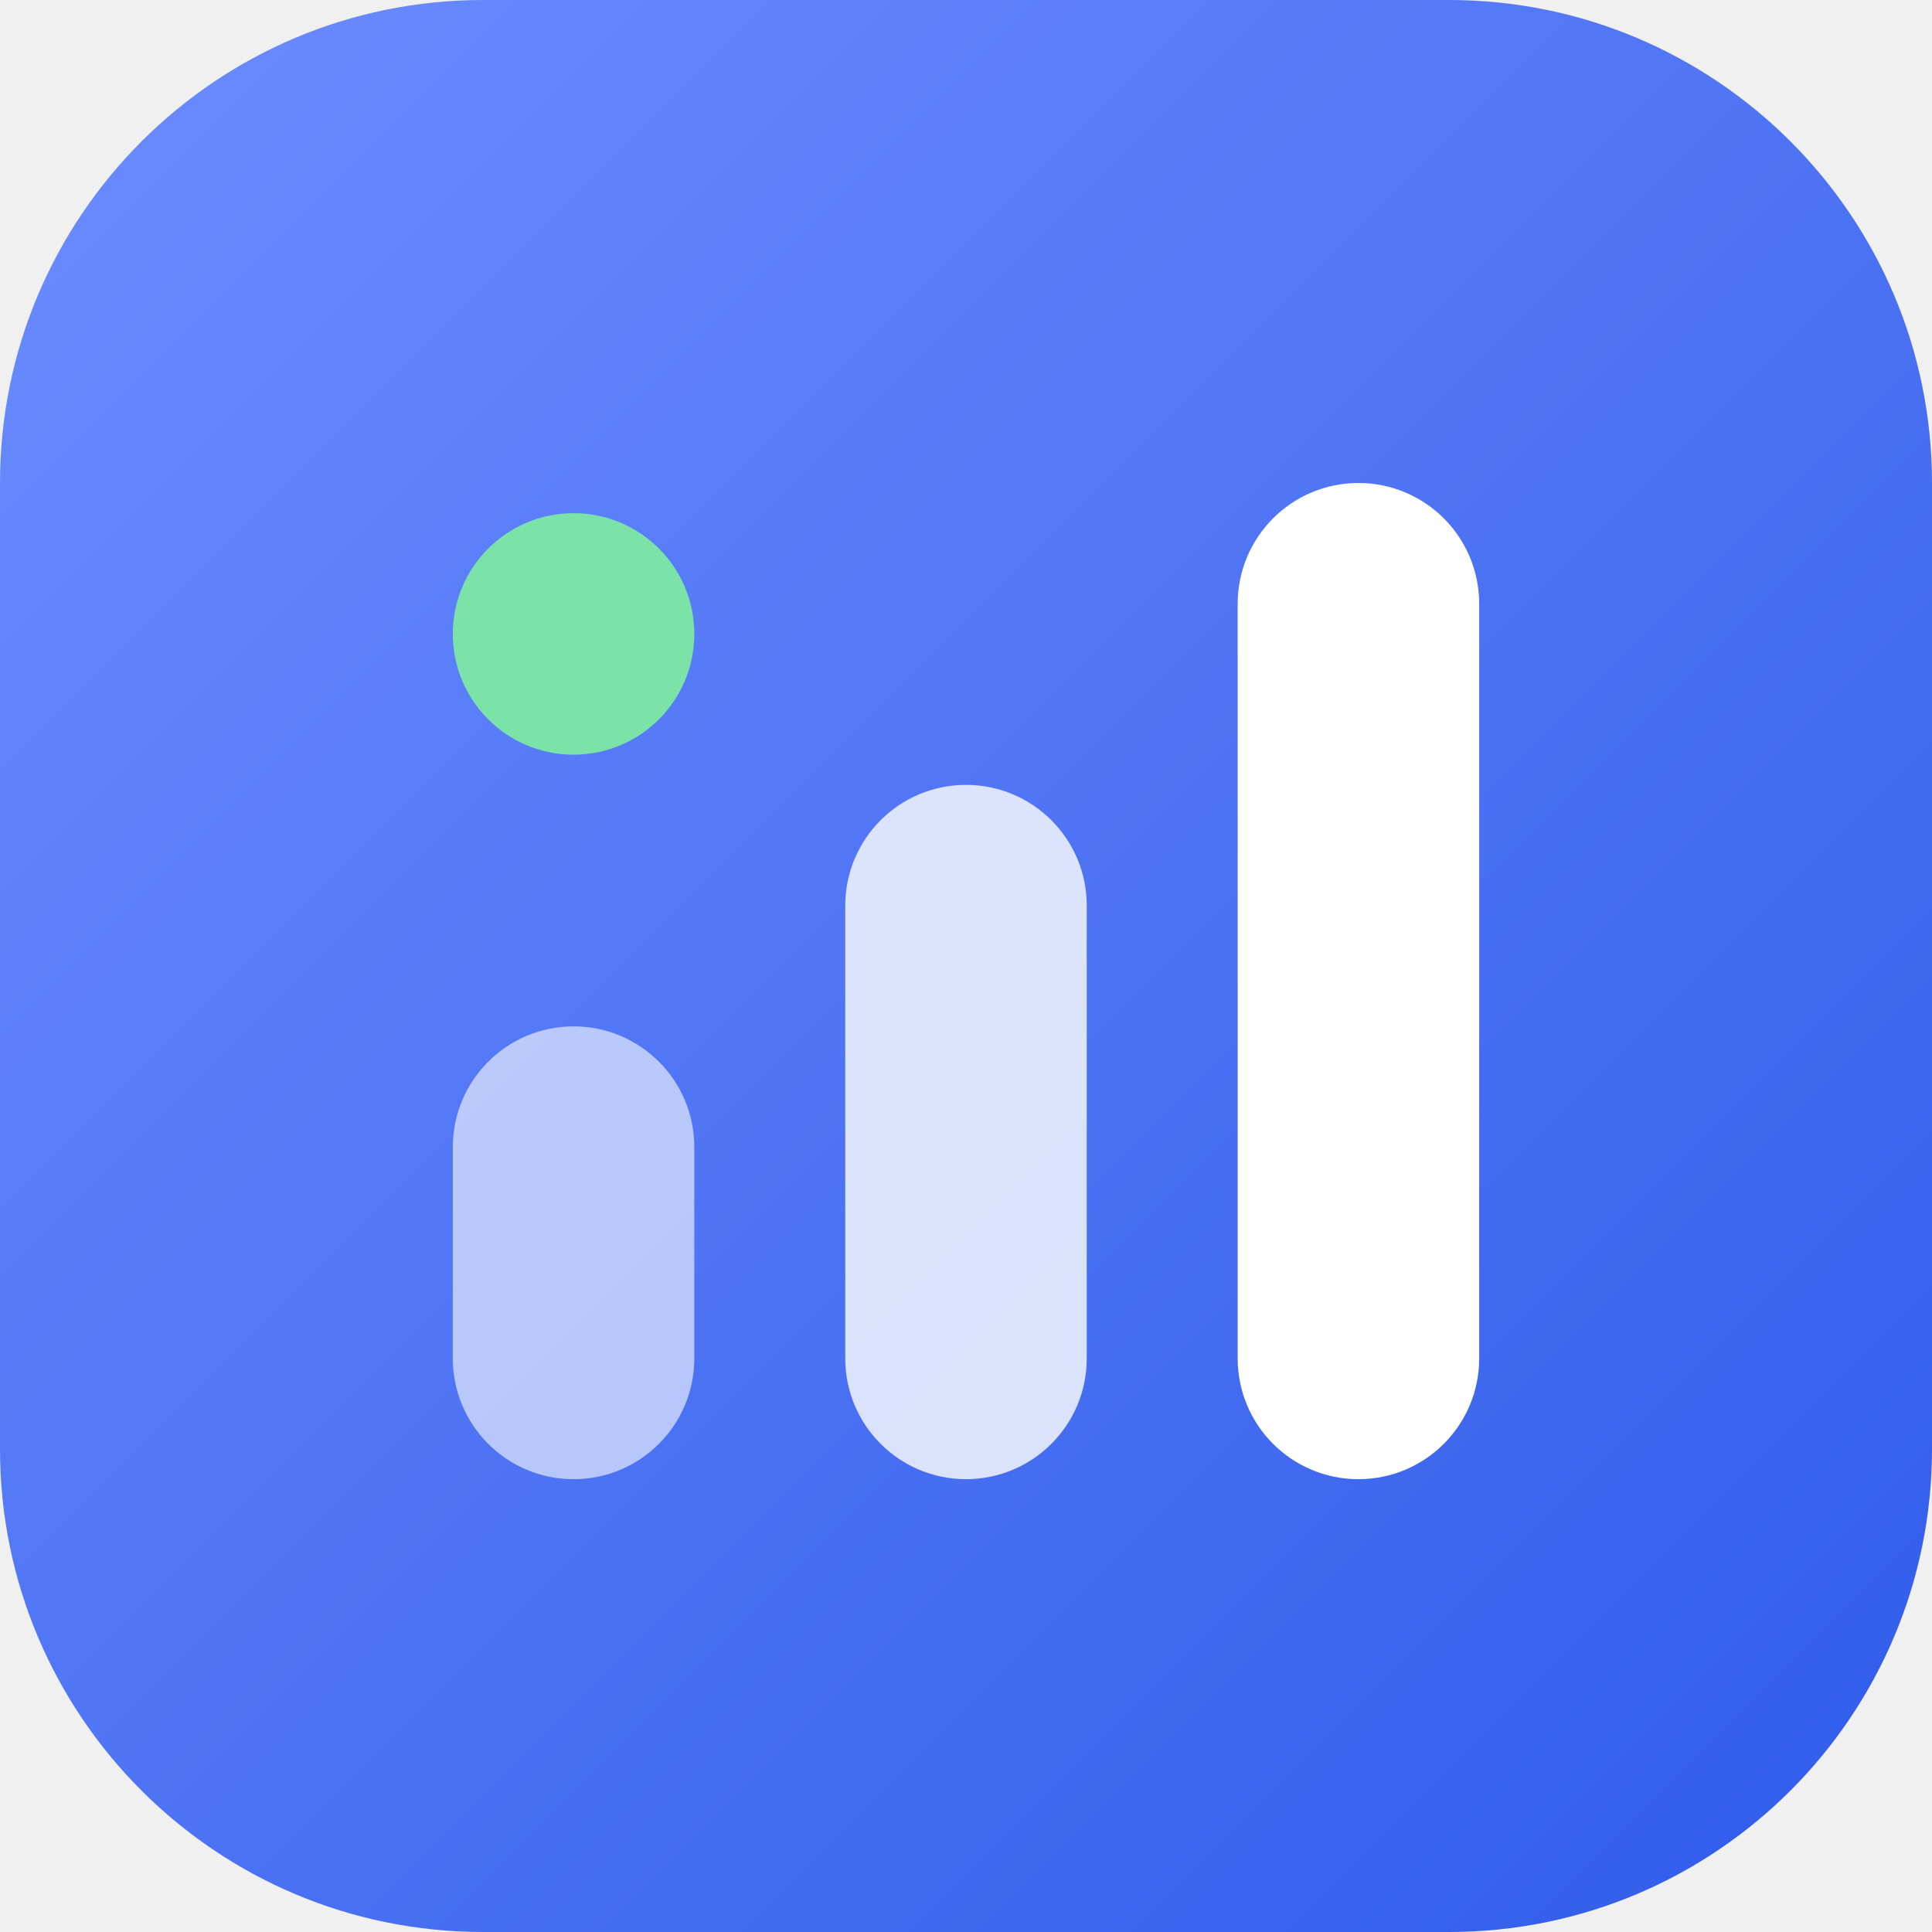
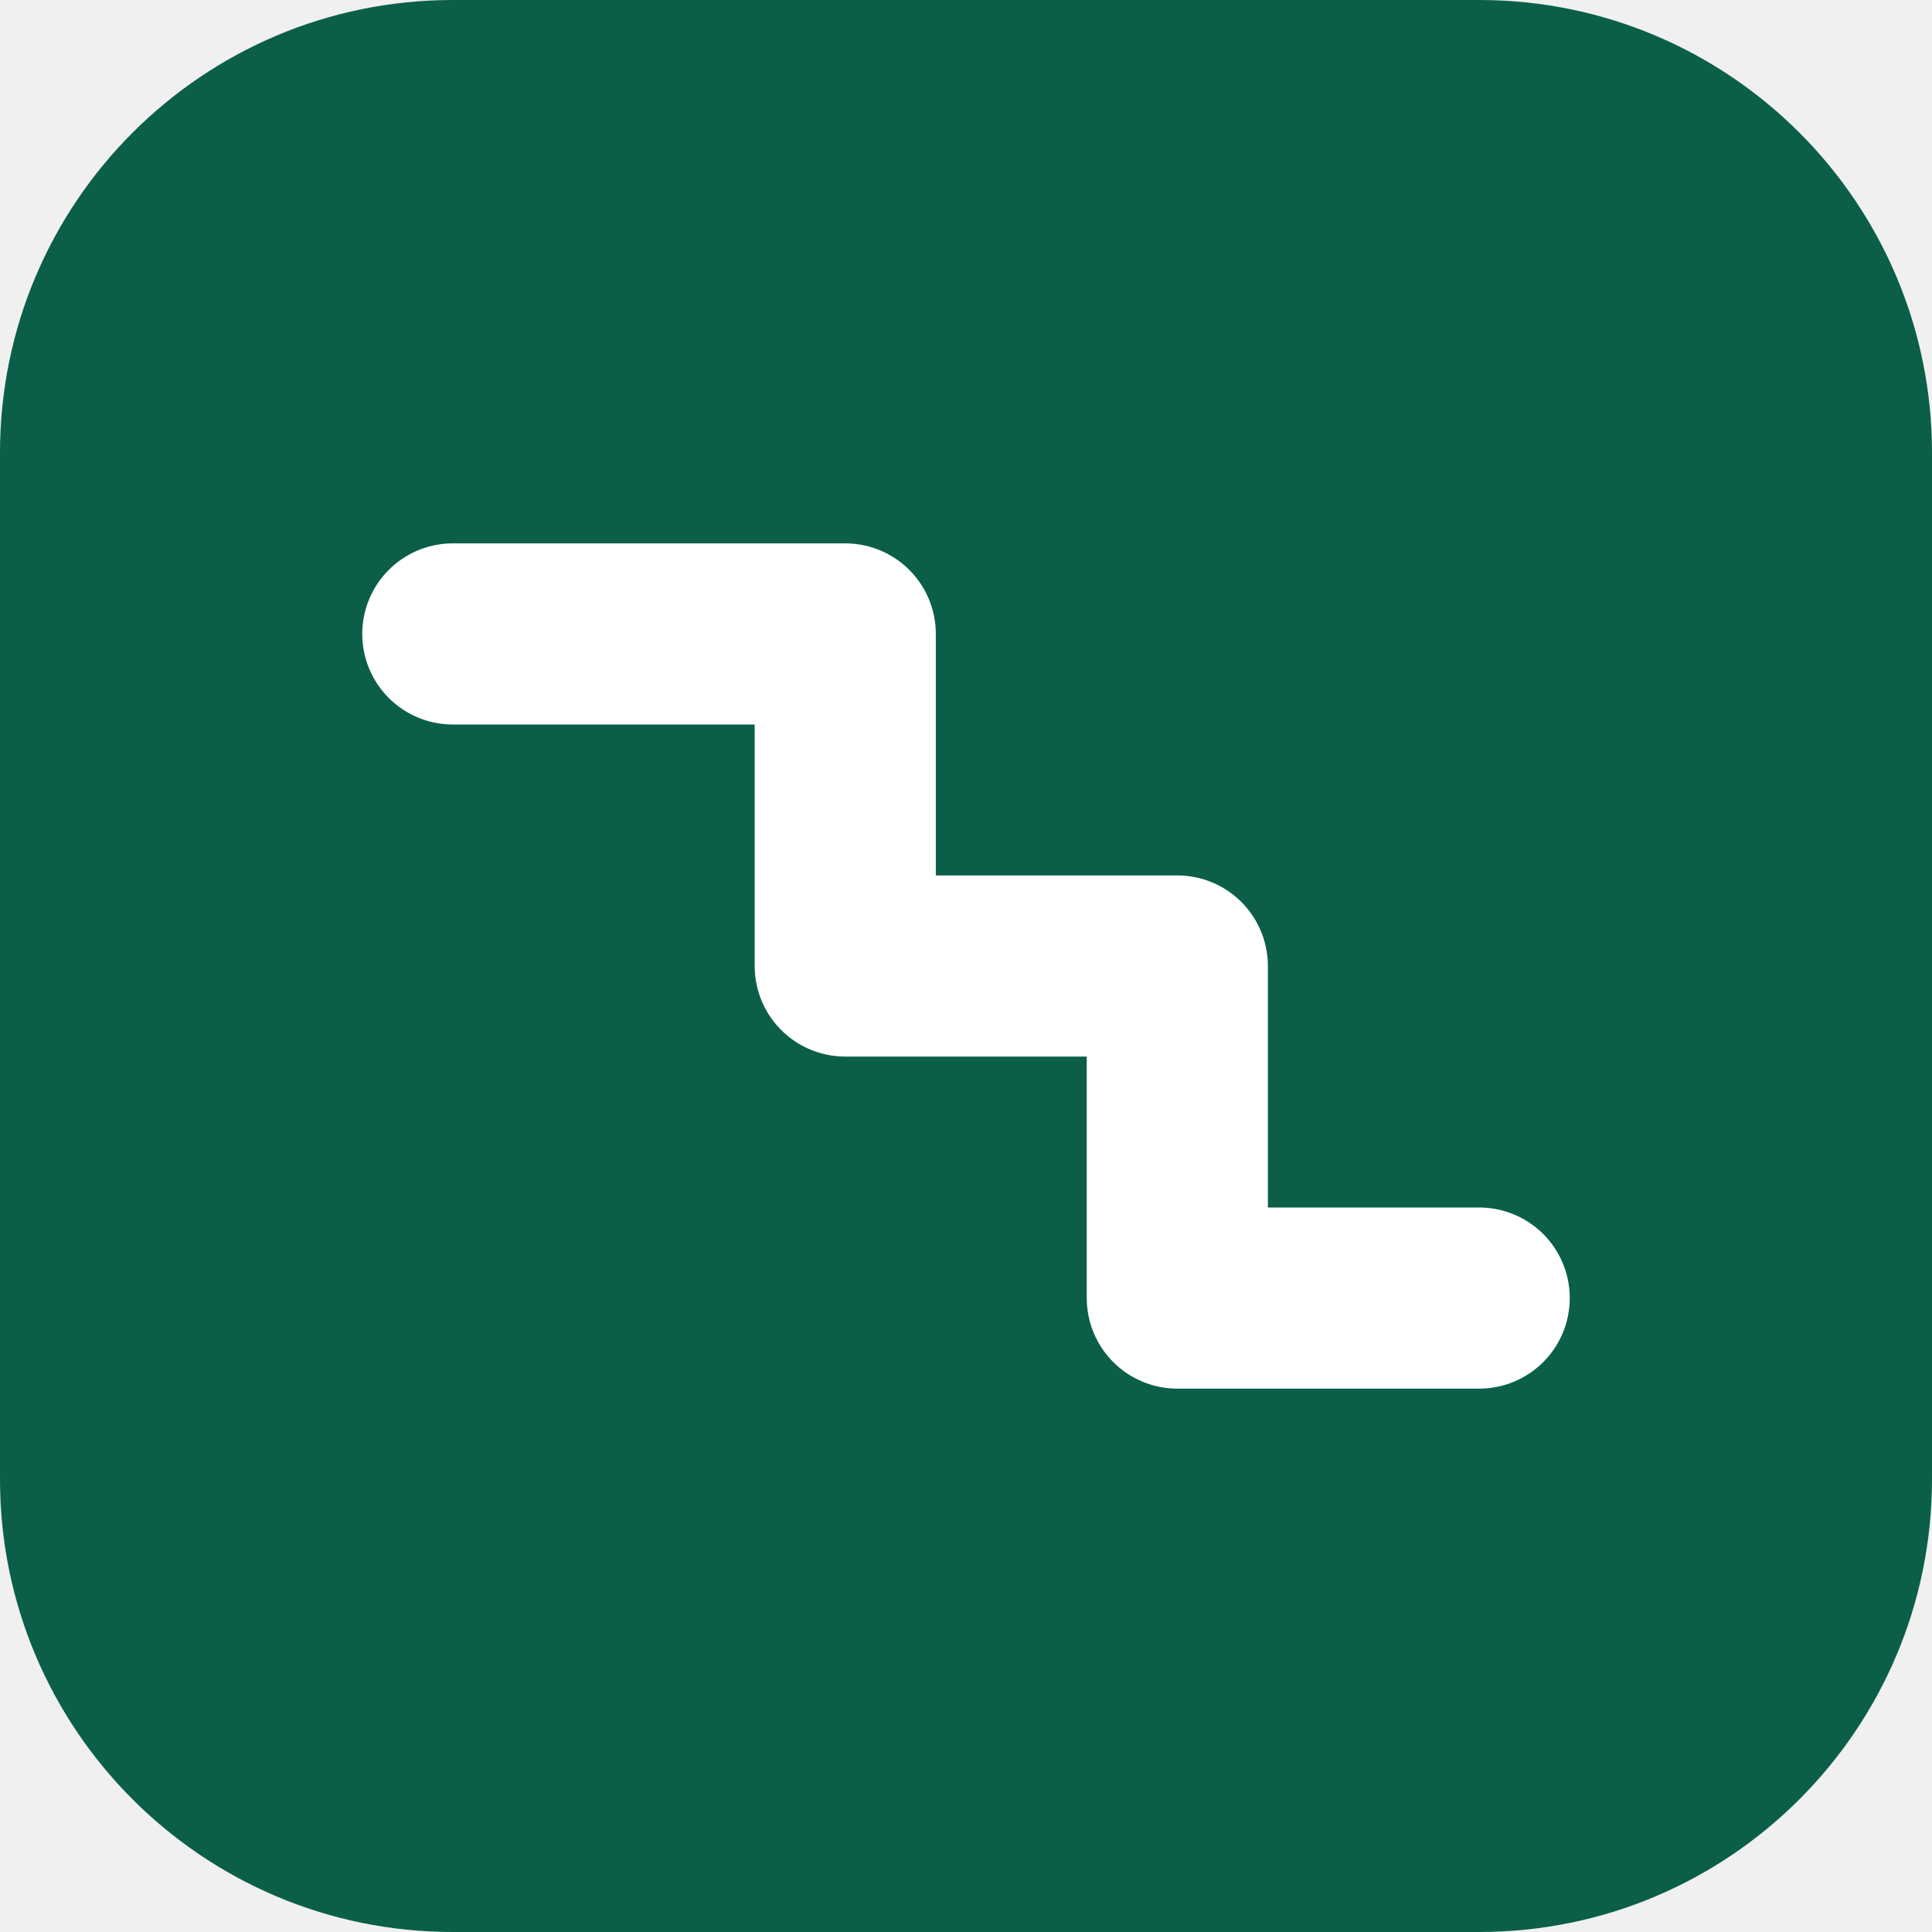
<svg xmlns="http://www.w3.org/2000/svg" viewBox="0 0 64 64">
-   <defs>
-     <linearGradient id="a" x1="0" y1="0" x2="1" y2="1">
-       <stop offset="0" stop-color="#6d8dff" />
-       <stop offset="1" stop-color="#2f5bea" />
-     </linearGradient>
-   </defs>
-   <rect width="64" height="64" rx="16" fill="url(#a)" />
-   <rect x="15" y="34" width="8" height="15" rx="4" fill="#fff" opacity=".6" />
-   <rect x="28" y="26" width="8" height="23" rx="4" fill="#fff" opacity=".8" />
-   <rect x="41" y="16" width="8" height="33" rx="4" fill="#fff" />
-   <circle cx="19" cy="21" r="4" fill="#7be3a7" />
+   <rect width="64" height="64" rx="15" fill="#0b5f48" />
+   <path d="M15 21h13v11h11v11h10" fill="none" stroke="#fff" stroke-width="6" stroke-linecap="round" stroke-linejoin="round" />
</svg>
